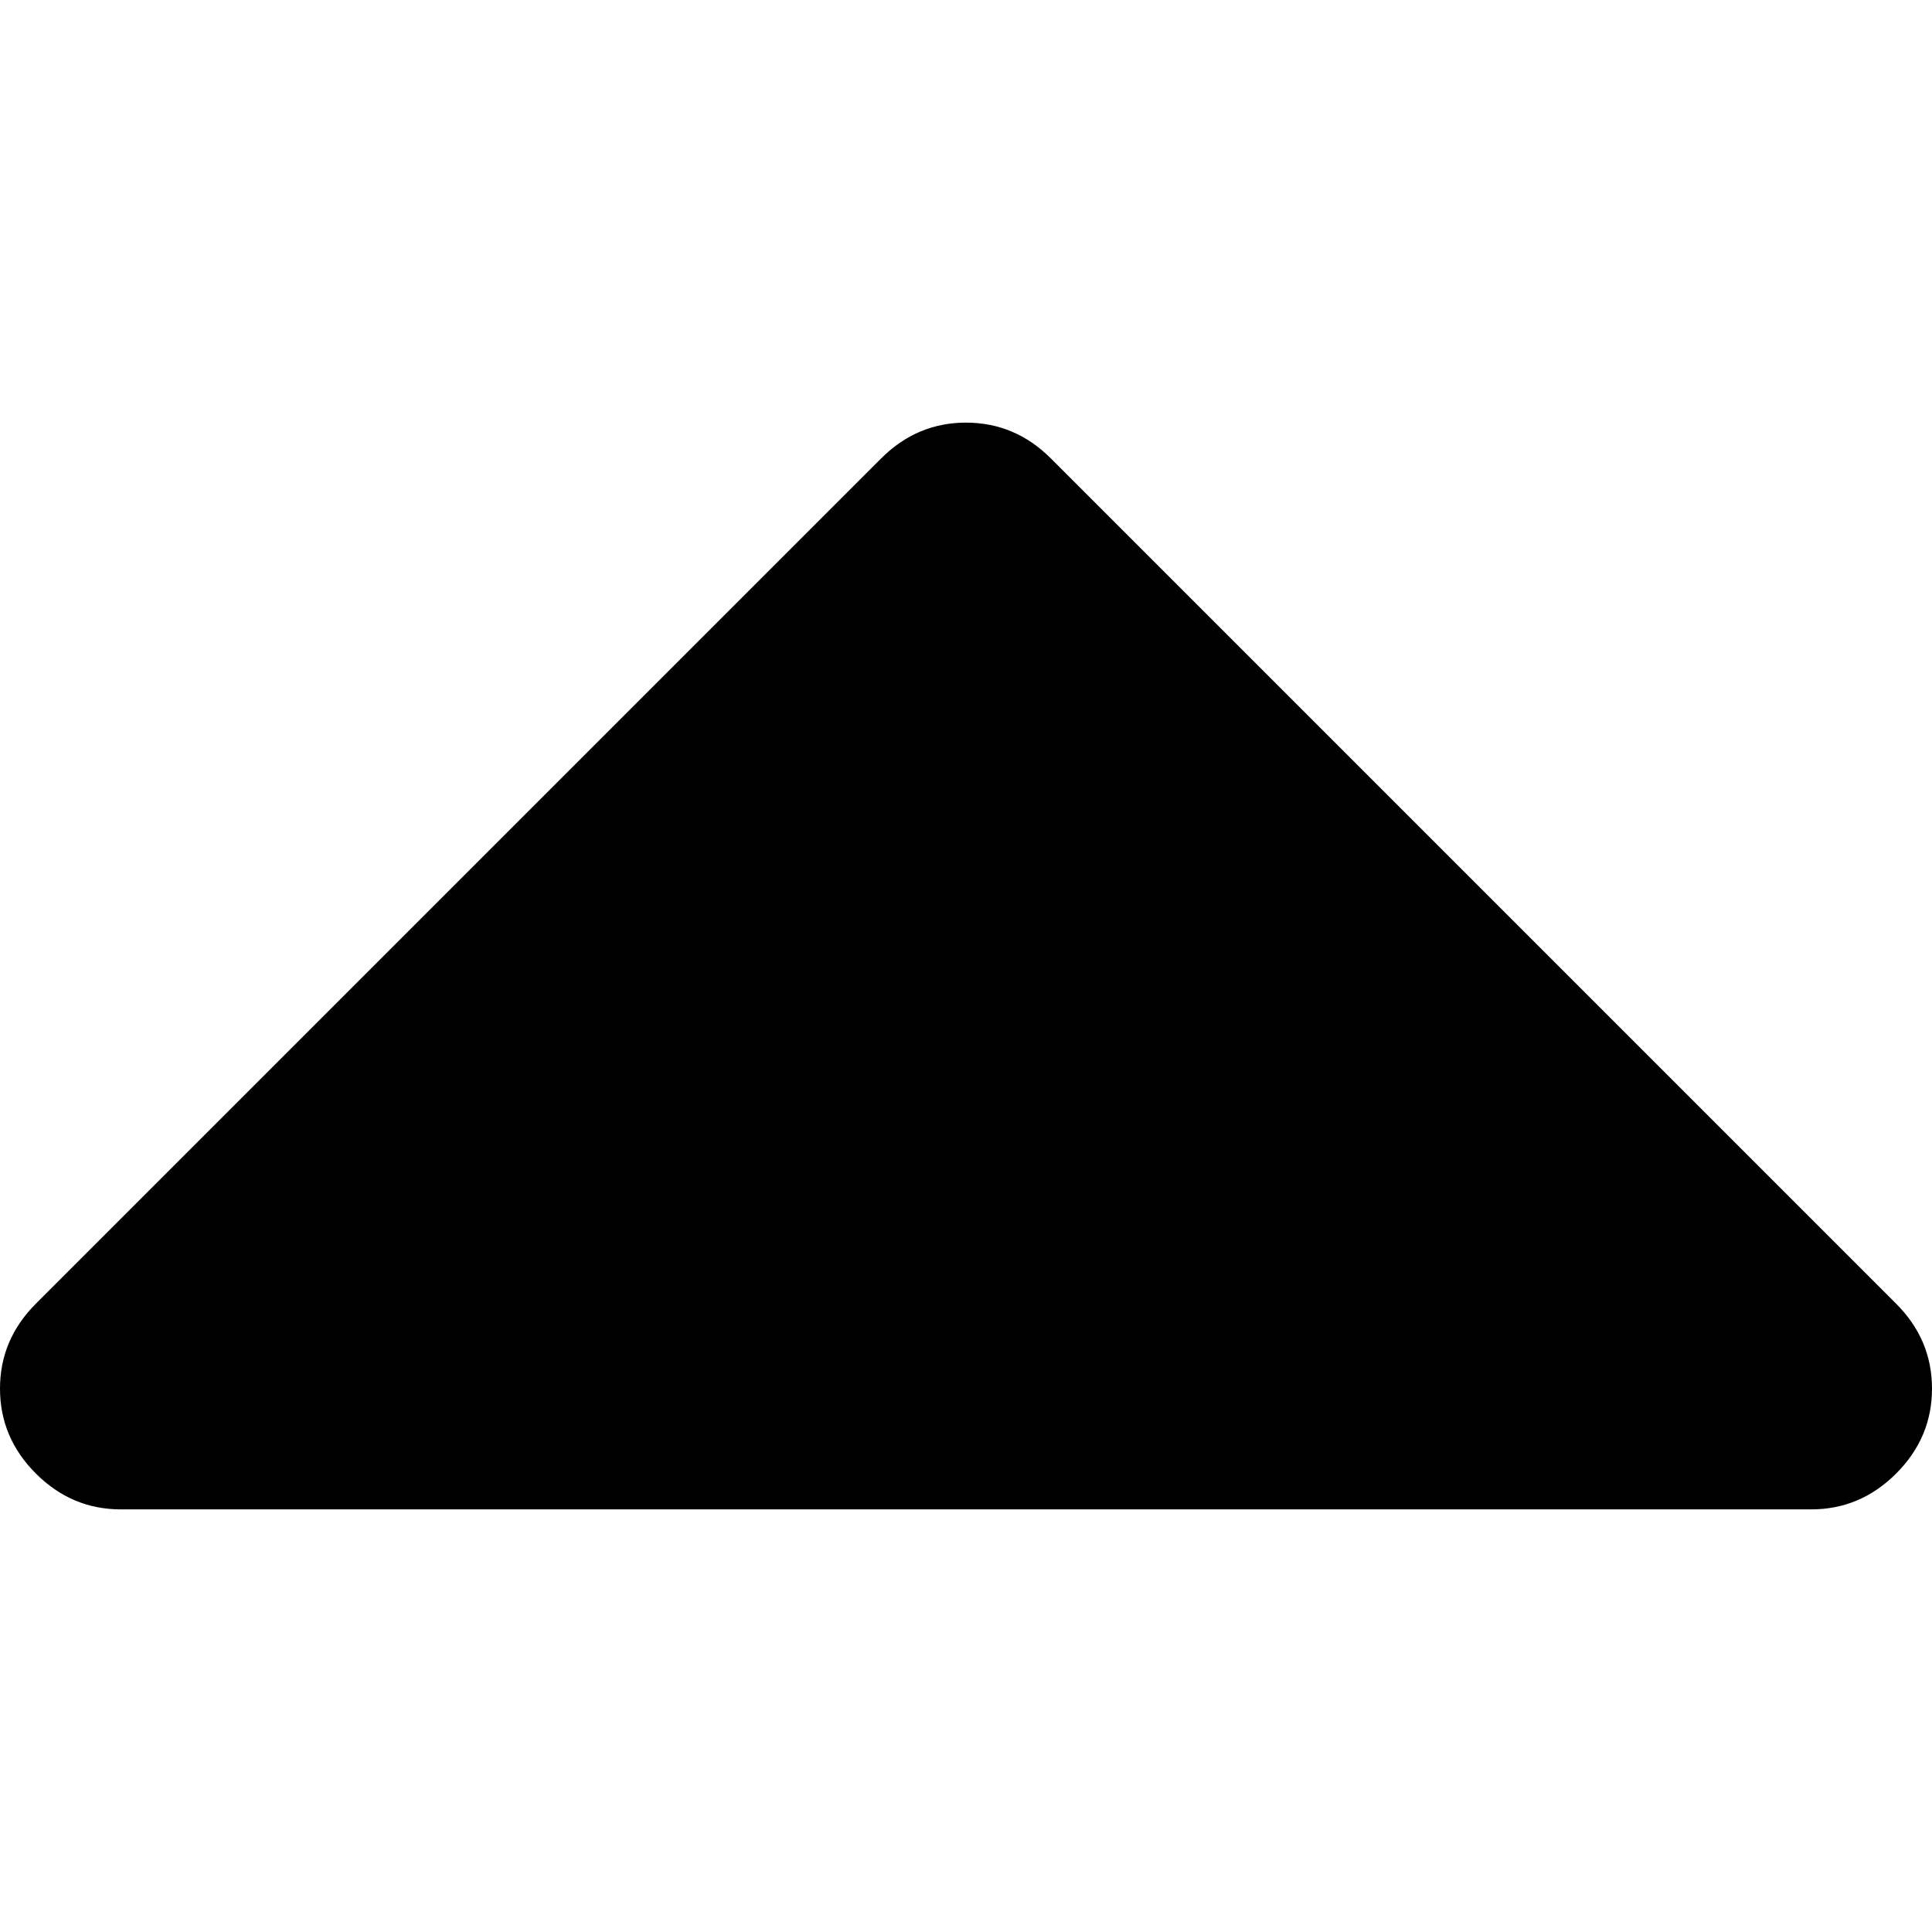
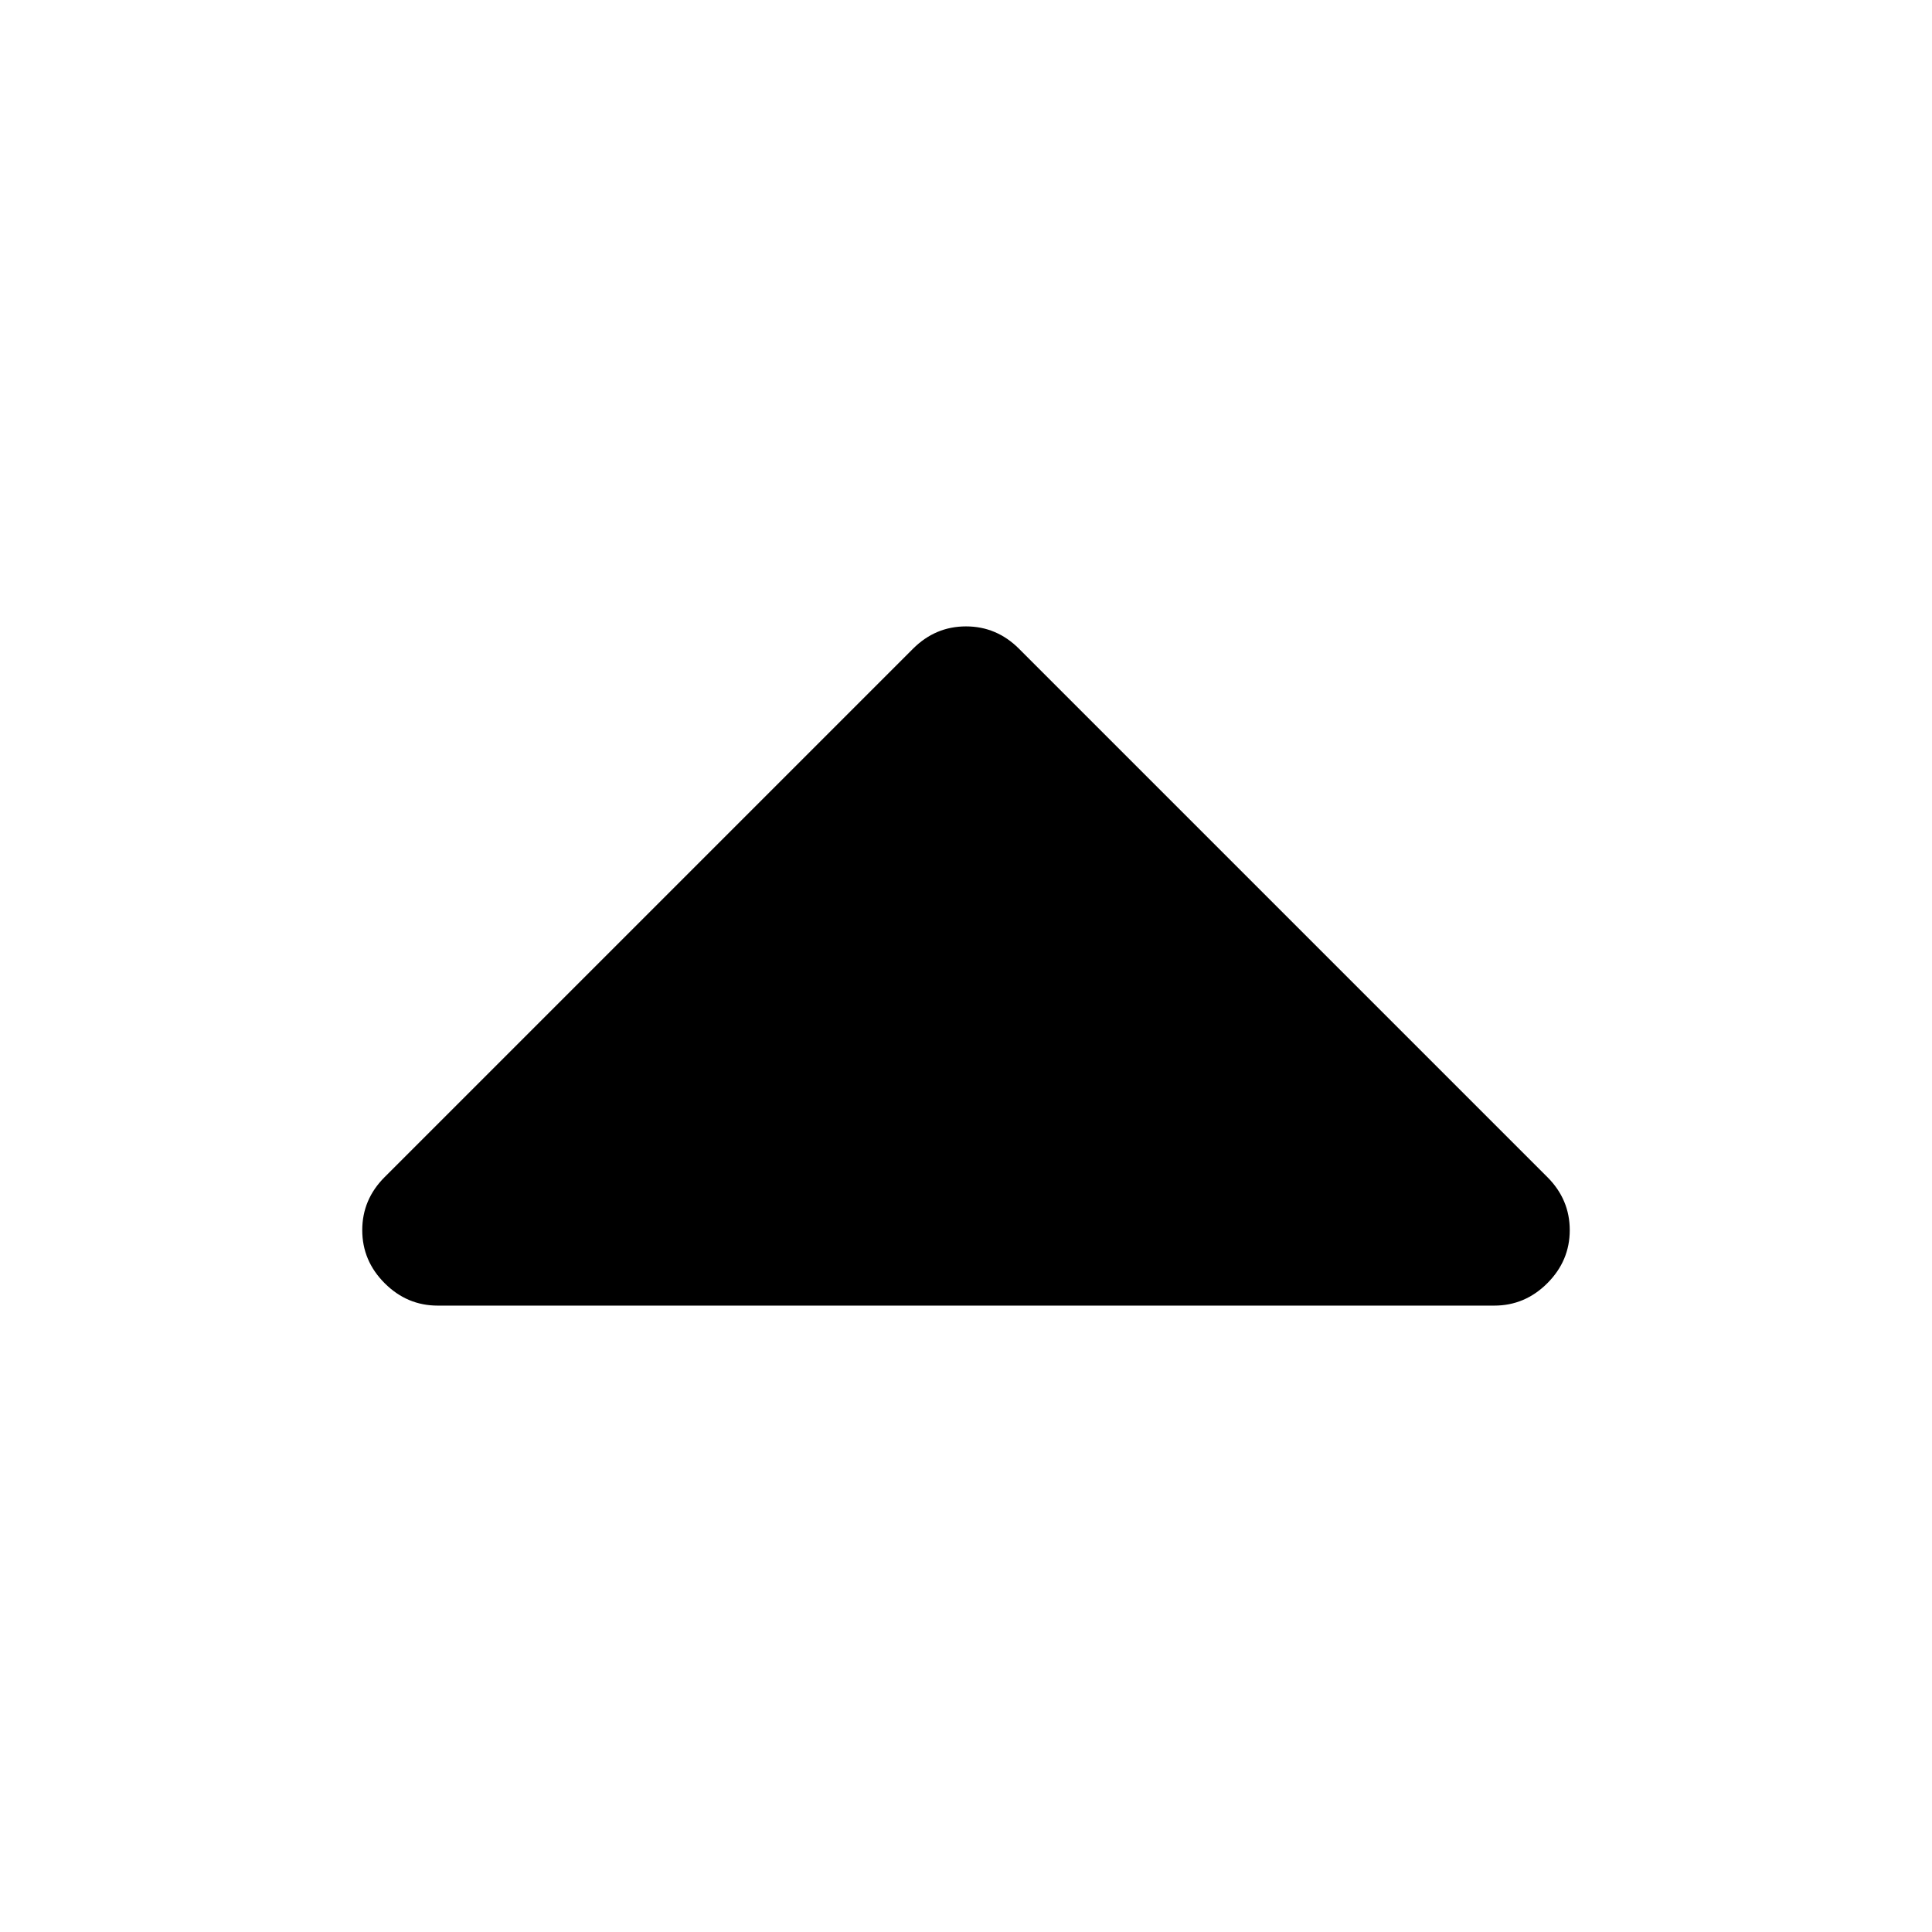
<svg xmlns="http://www.w3.org/2000/svg" width="1024" height="1024" viewBox="0 0 1024 1024" id="svg3353" version="1.1">
  <defs id="defs3355" />
  <g id="layer1" transform="translate(0,-28.36216)">
-     <path style="fill:currentColor" d="m 1024,764.362 q 0,-26 -19,-45 l -448,-448 q -19,-19 -45,-19 -26,0 -45,19 l -448,448 q -19,19 -19,45 0,26 19,45 19,19 45,19 l 896,0 q 26,0 45,-19 19,-19 19,-45 z" id="path6" />
+     <path style="fill:currentColor" d="m 832,680.362 q 0,-16.25 -11.875,-28.125 l -280,-280 q -11.875,-11.875 -28.125,-11.875 -16.25,0 -28.125,11.875 l -280,280 q -11.875,11.875 -11.875,28.125 0,16.25 11.875,28.125 11.875,11.875 28.125,11.875 l 560,0 q 16.25,0 28.125,-11.875 11.875,-11.875 11.875,-28.125 z" id="path6" />
  </g>
</svg>
